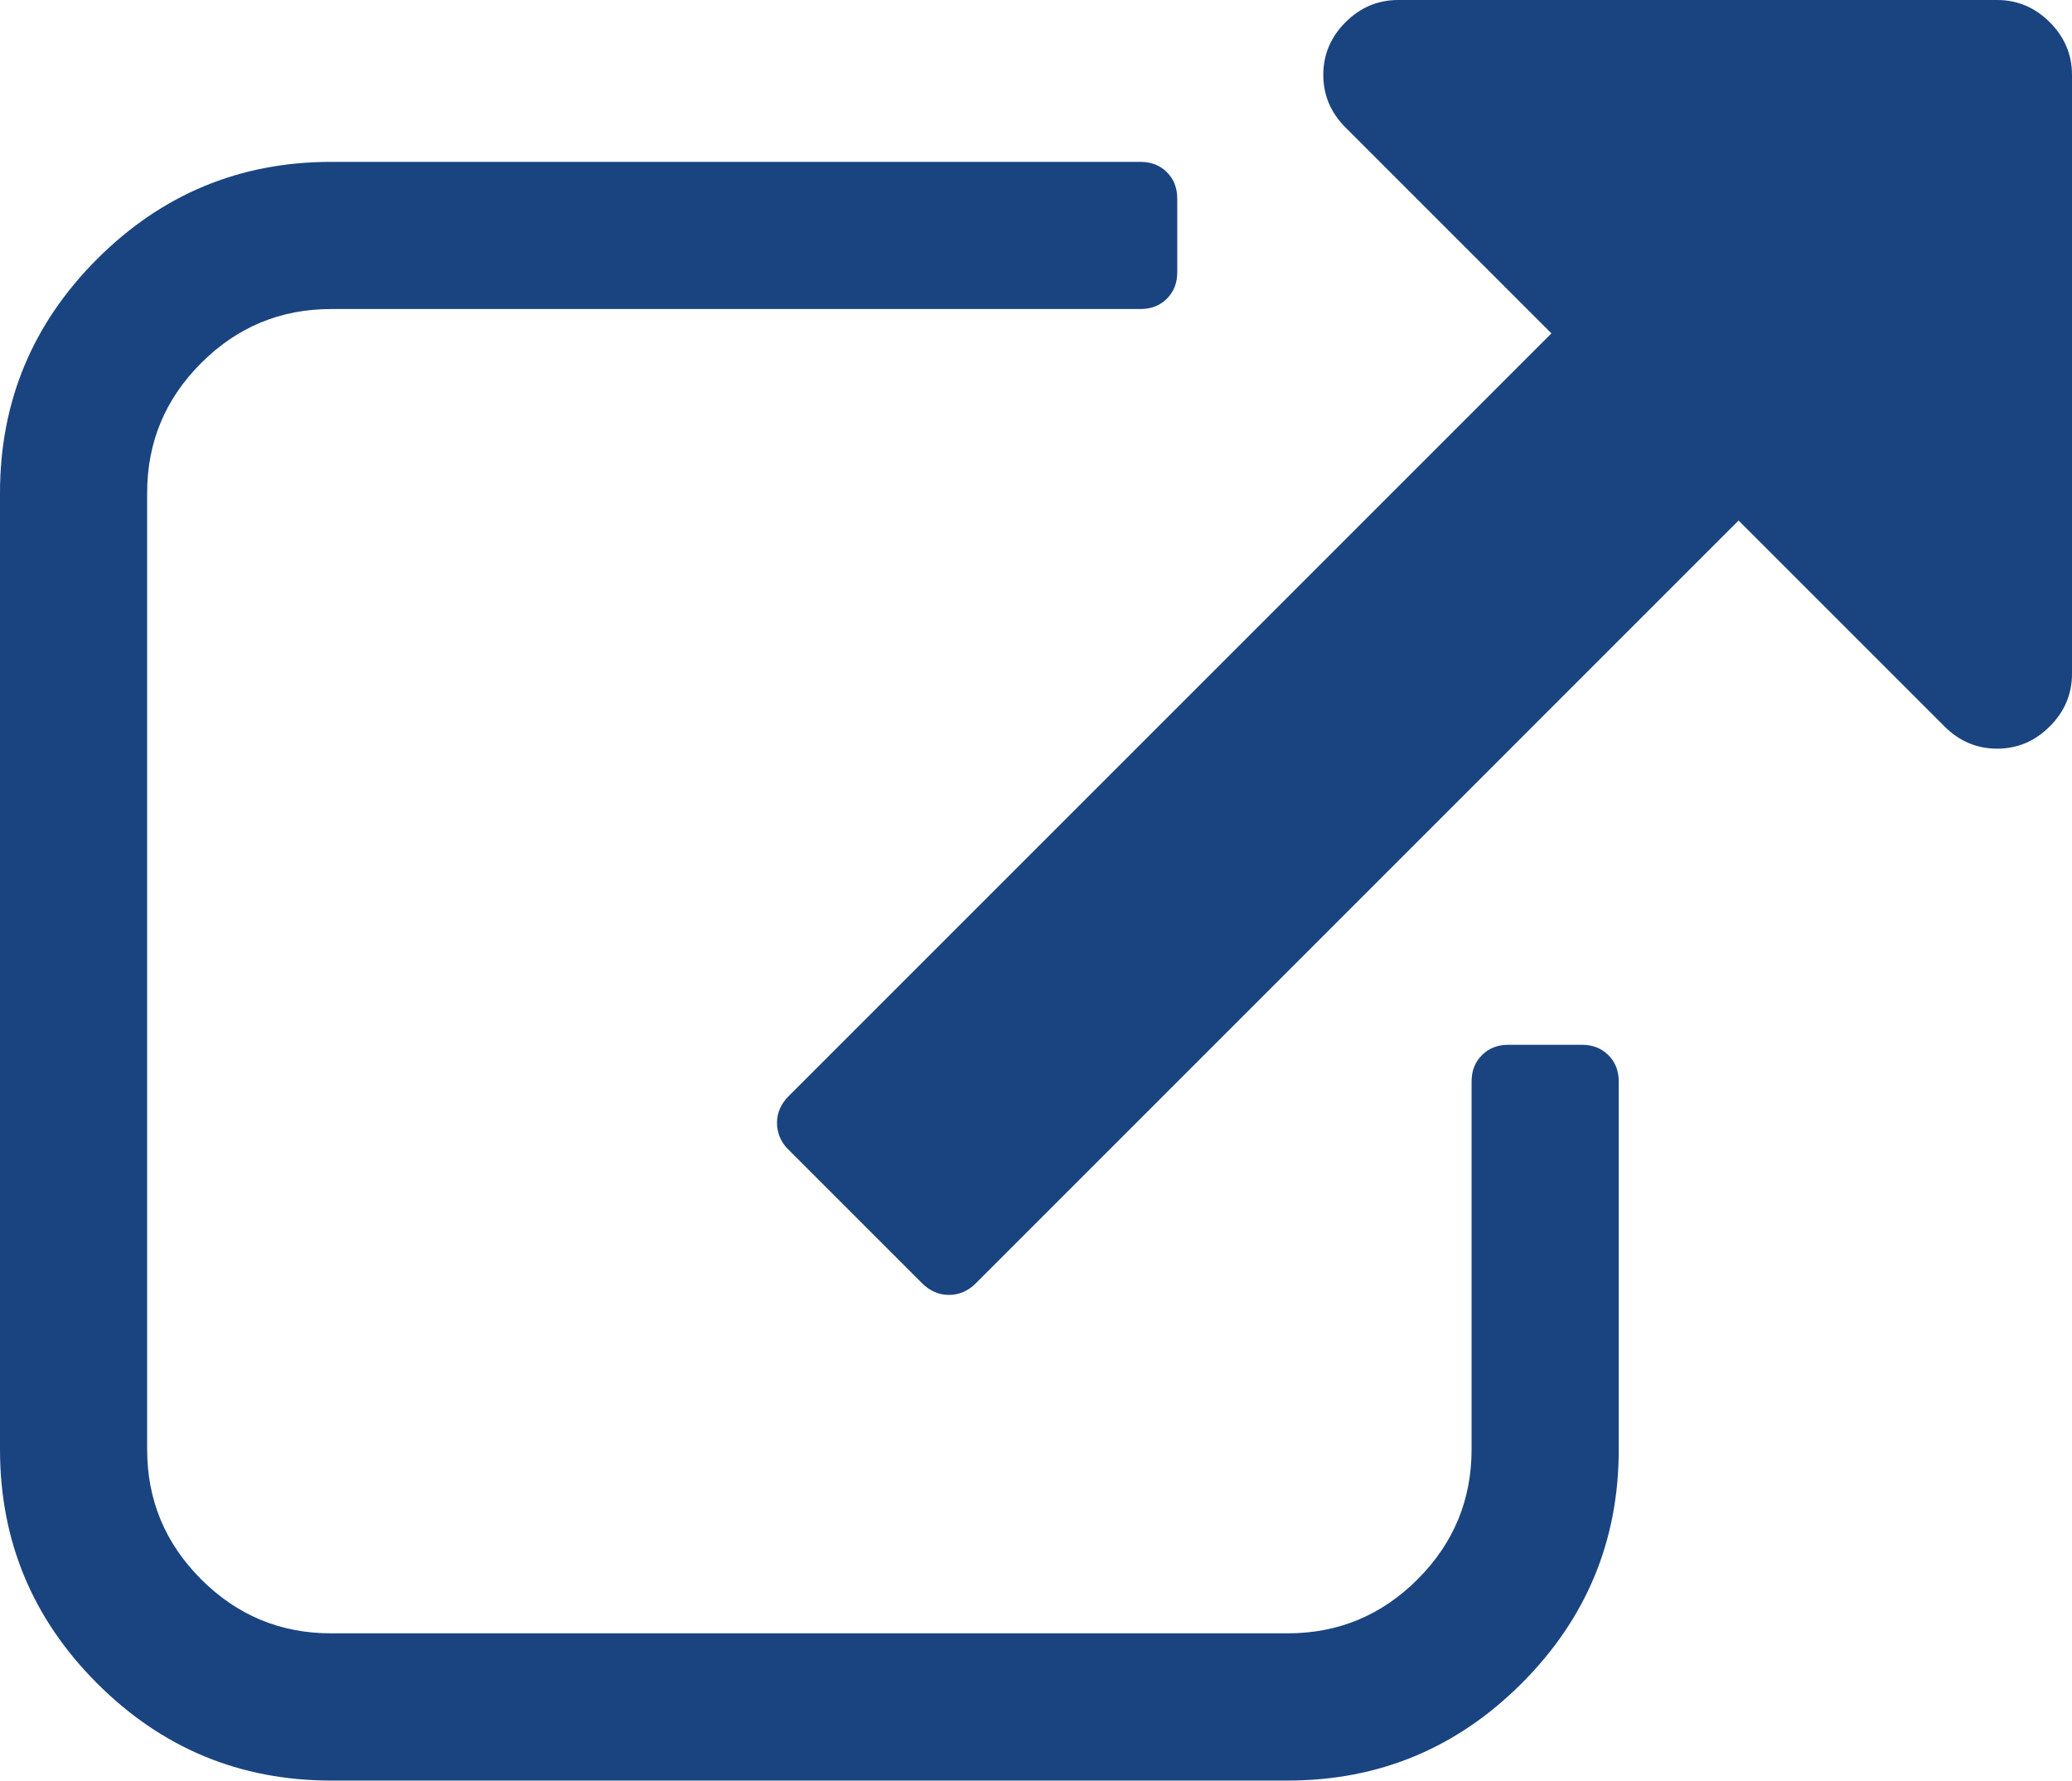
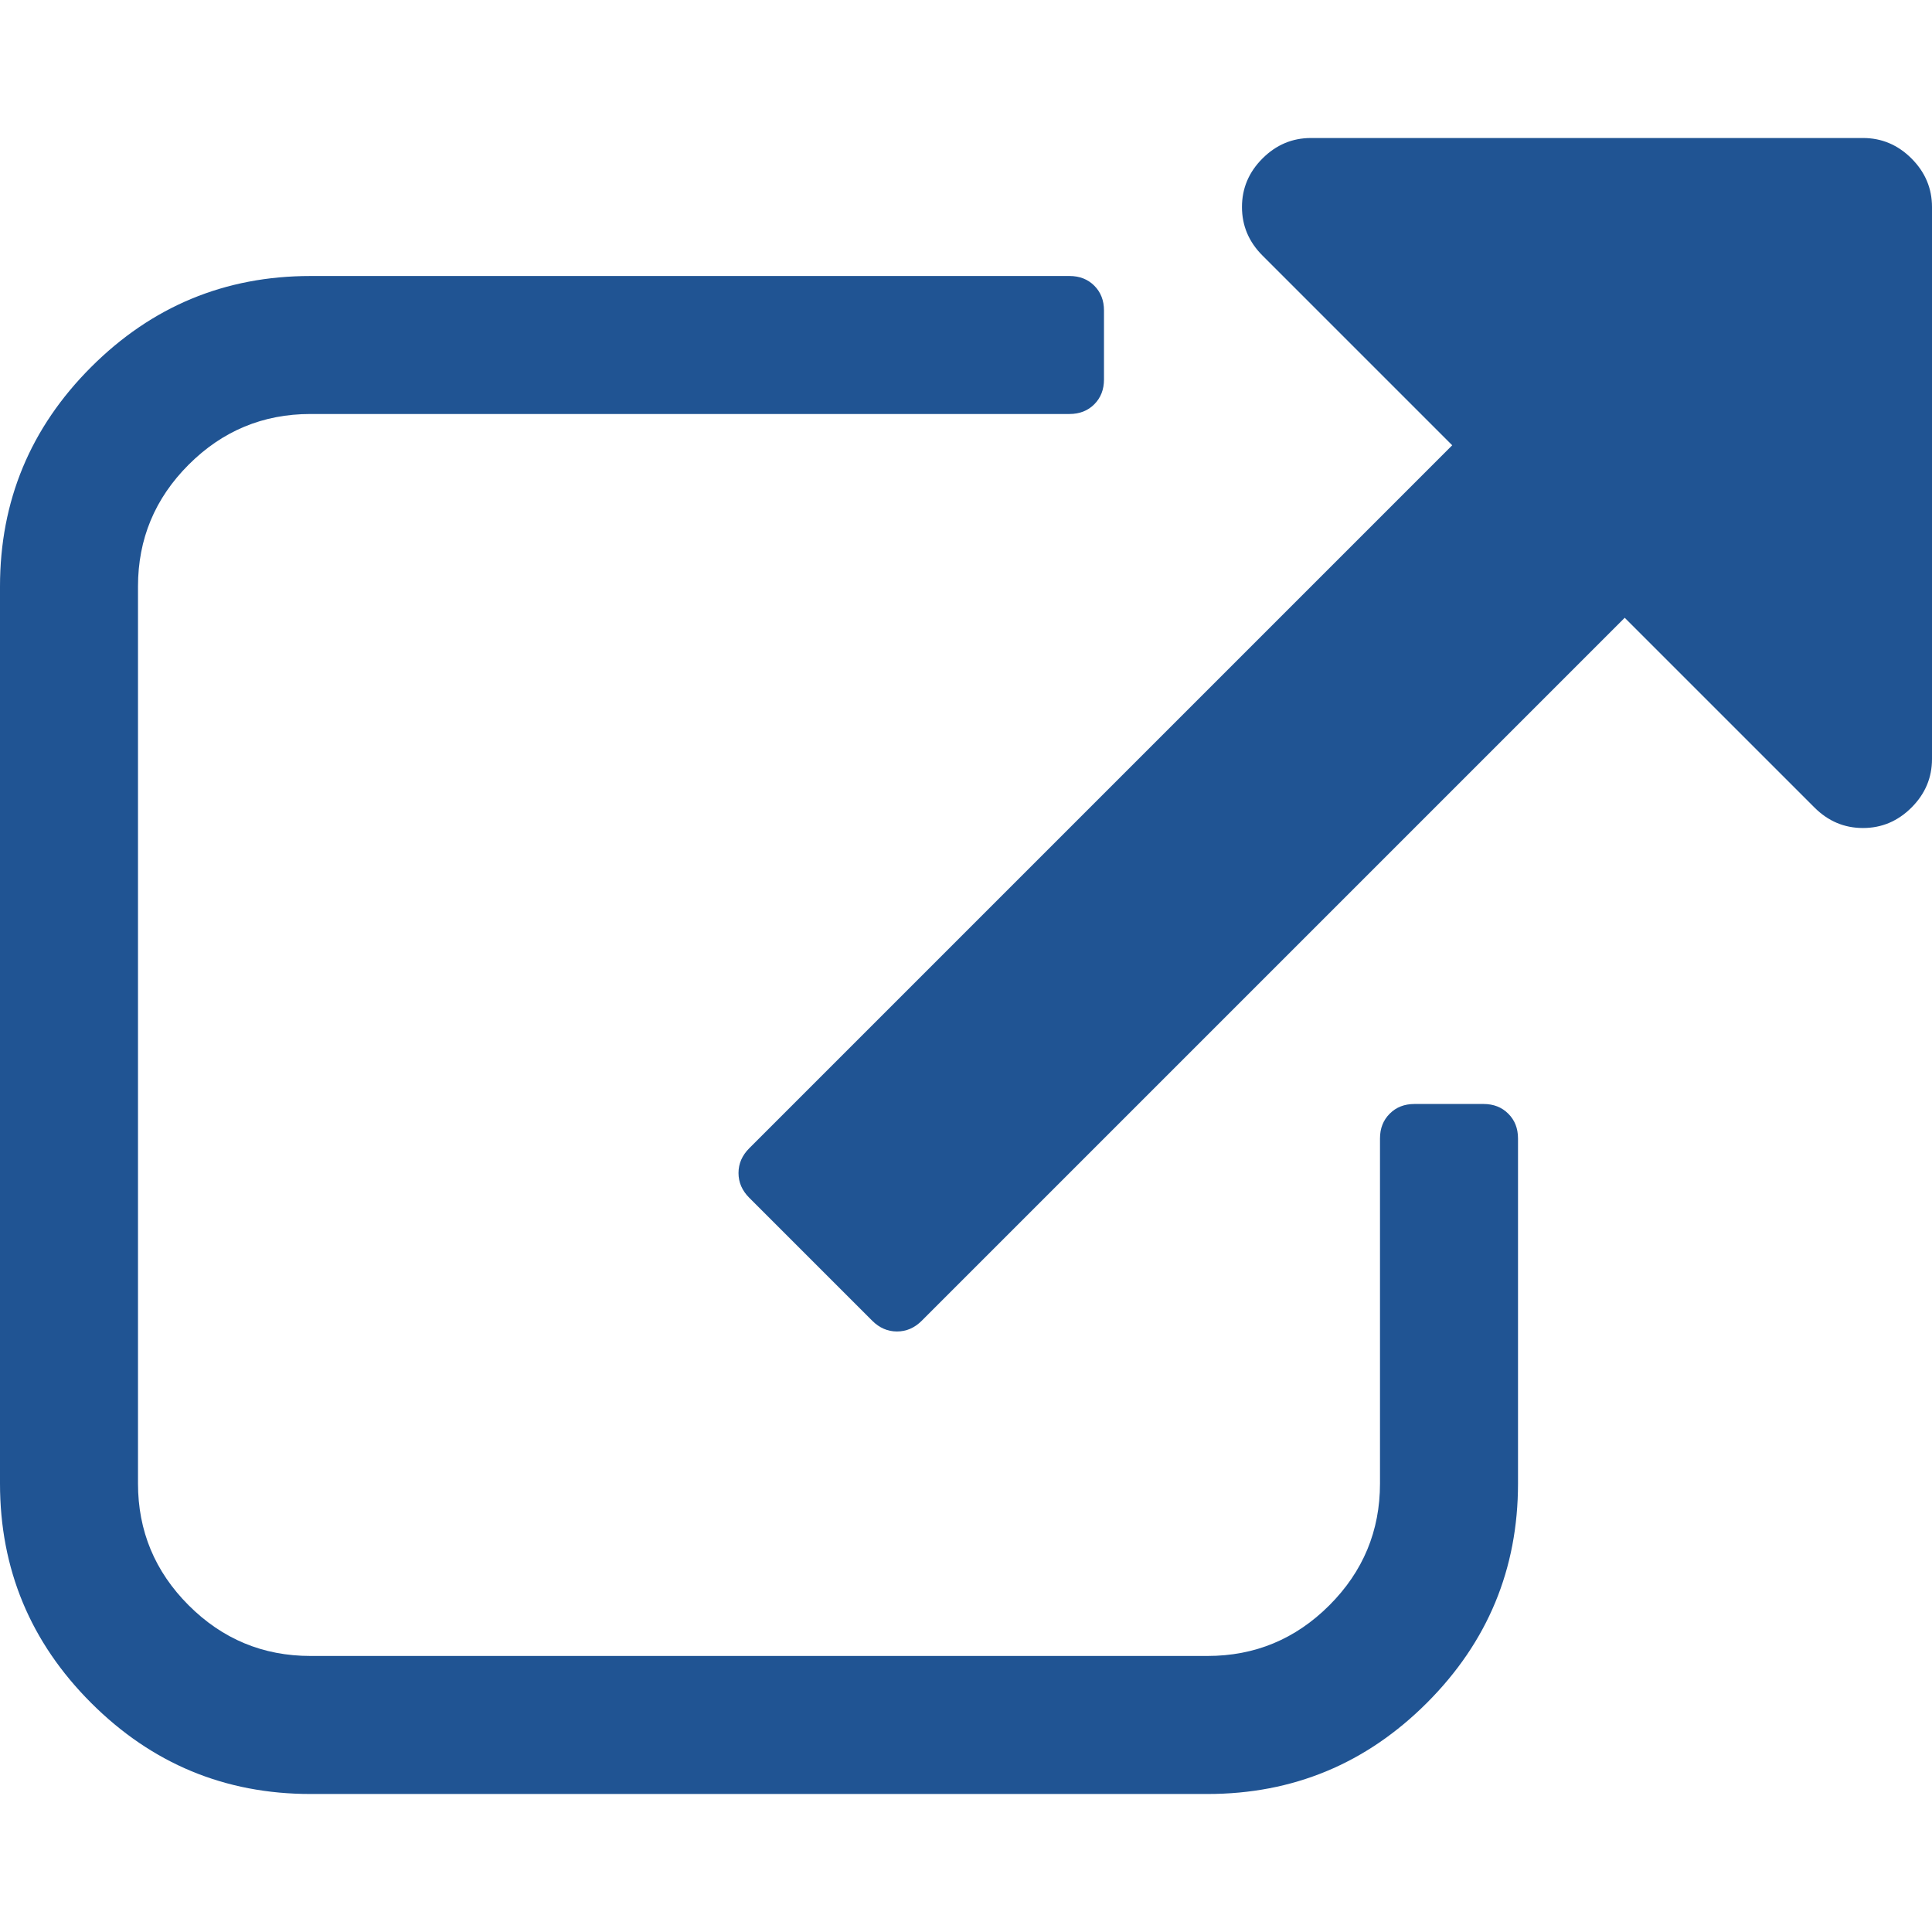
- <svg xmlns="http://www.w3.org/2000/svg" width="64" height="55" viewBox="0 0 64 55">
-   <path fill="#1A4480" fill-rule="evenodd" d="M35.226 5c.333 0 .605.106.818.32.212.212.319.485.319.816v2.273c0 .332-.107.604-.32.817-.212.212-.484.32-.817.32H10.227c-1.562 0-2.9.555-4.013 1.668s-1.669 2.45-1.669 4.013v29.545c0 1.563.556 2.9 1.669 4.013s2.45 1.668 4.013 1.668h29.546c1.562 0 2.9-.555 4.013-1.668 1.112-1.113 1.668-2.45 1.668-4.013V33.41c0-.332.106-.604.32-.817.212-.213.484-.32.816-.32h2.273c.331 0 .604.107.817.32.214.213.32.485.32.818v11.363C50 47.591 49 50 46.999 52c-2 2-4.41 3.001-7.226 3.001H10.227C7.41 55 5.001 54 3 51.999c-2-2-3-4.41-3-7.226V15.227c0-2.817 1-5.226 3-7.226C5.001 6 7.41 5 10.227 5zm26.46-5c.627 0 1.17.229 1.627.686.457.458.687 1 .687 1.626v18.501c0 .626-.229 1.168-.687 1.626-.457.458-1 .687-1.626.687-.626 0-1.168-.23-1.626-.687l-6.36-6.36-23.558 23.56c-.24.24-.518.36-.831.36-.313 0-.59-.12-.831-.36l-4.12-4.12a1.142 1.142 0 0 1-.361-.831c0-.313.12-.59.361-.83l23.559-23.56-6.36-6.36c-.457-.457-.686-1-.686-1.626 0-.626.229-1.168.687-1.626.457-.457 1-.686 1.625-.686z" />
+ <svg xmlns="http://www.w3.org/2000/svg" width="511.626" height="511.627" viewBox="0 0 511.626 511.627">
+   <g fill="#205493">
+     <path d="M392.857 292.354h-18.274c-2.67 0-4.86.855-6.563 2.573-1.718 1.708-2.573 3.897-2.573 6.563v91.36c0 12.564-4.47 23.316-13.415 32.263-8.945 8.945-19.7 13.414-32.264 13.414H82.224c-12.562 0-23.317-4.47-32.264-13.414-8.945-8.946-13.417-19.698-13.417-32.262V155.31c0-12.562 4.47-23.313 13.417-32.26 8.947-8.946 19.702-13.417 32.264-13.417h200.994c2.67 0 4.86-.86 6.57-2.57 1.71-1.713 2.566-3.9 2.566-6.567V82.22c0-2.66-.855-4.852-2.566-6.562-1.71-1.713-3.9-2.568-6.57-2.568H82.224c-22.648 0-42.016 8.042-58.102 24.125C8.042 113.297 0 132.665 0 155.313v237.542c0 22.647 8.042 42.018 24.123 58.095 16.086 16.084 35.454 24.13 58.102 24.13h237.543c22.647 0 42.017-8.046 58.1-24.13 16.086-16.077 24.128-35.447 24.128-58.095v-91.358c0-2.67-.856-4.86-2.574-6.57-1.713-1.718-3.903-2.573-6.565-2.573z" />
+     <path d="M506.2 41.97c-3.618-3.616-7.906-5.423-12.85-5.423H347.17c-4.947 0-9.232 1.807-12.846 5.424-3.617 3.616-5.428 7.9-5.428 12.848s1.81 9.233 5.428 12.85l50.247 50.248-186.146 186.15c-1.906 1.904-2.856 4.094-2.856 6.564 0 2.48.953 4.668 2.856 6.57l32.548 32.545c1.903 1.903 4.093 2.852 6.567 2.852s4.664-.948 6.566-2.852l186.148-186.148 50.25 50.248c3.615 3.617 7.9 5.426 12.848 5.426s9.233-1.808 12.85-5.425c3.618-3.616 5.425-7.898 5.425-12.847V54.818c0-4.952-1.814-9.232-5.428-12.847z" />
+   </g>
</svg>
